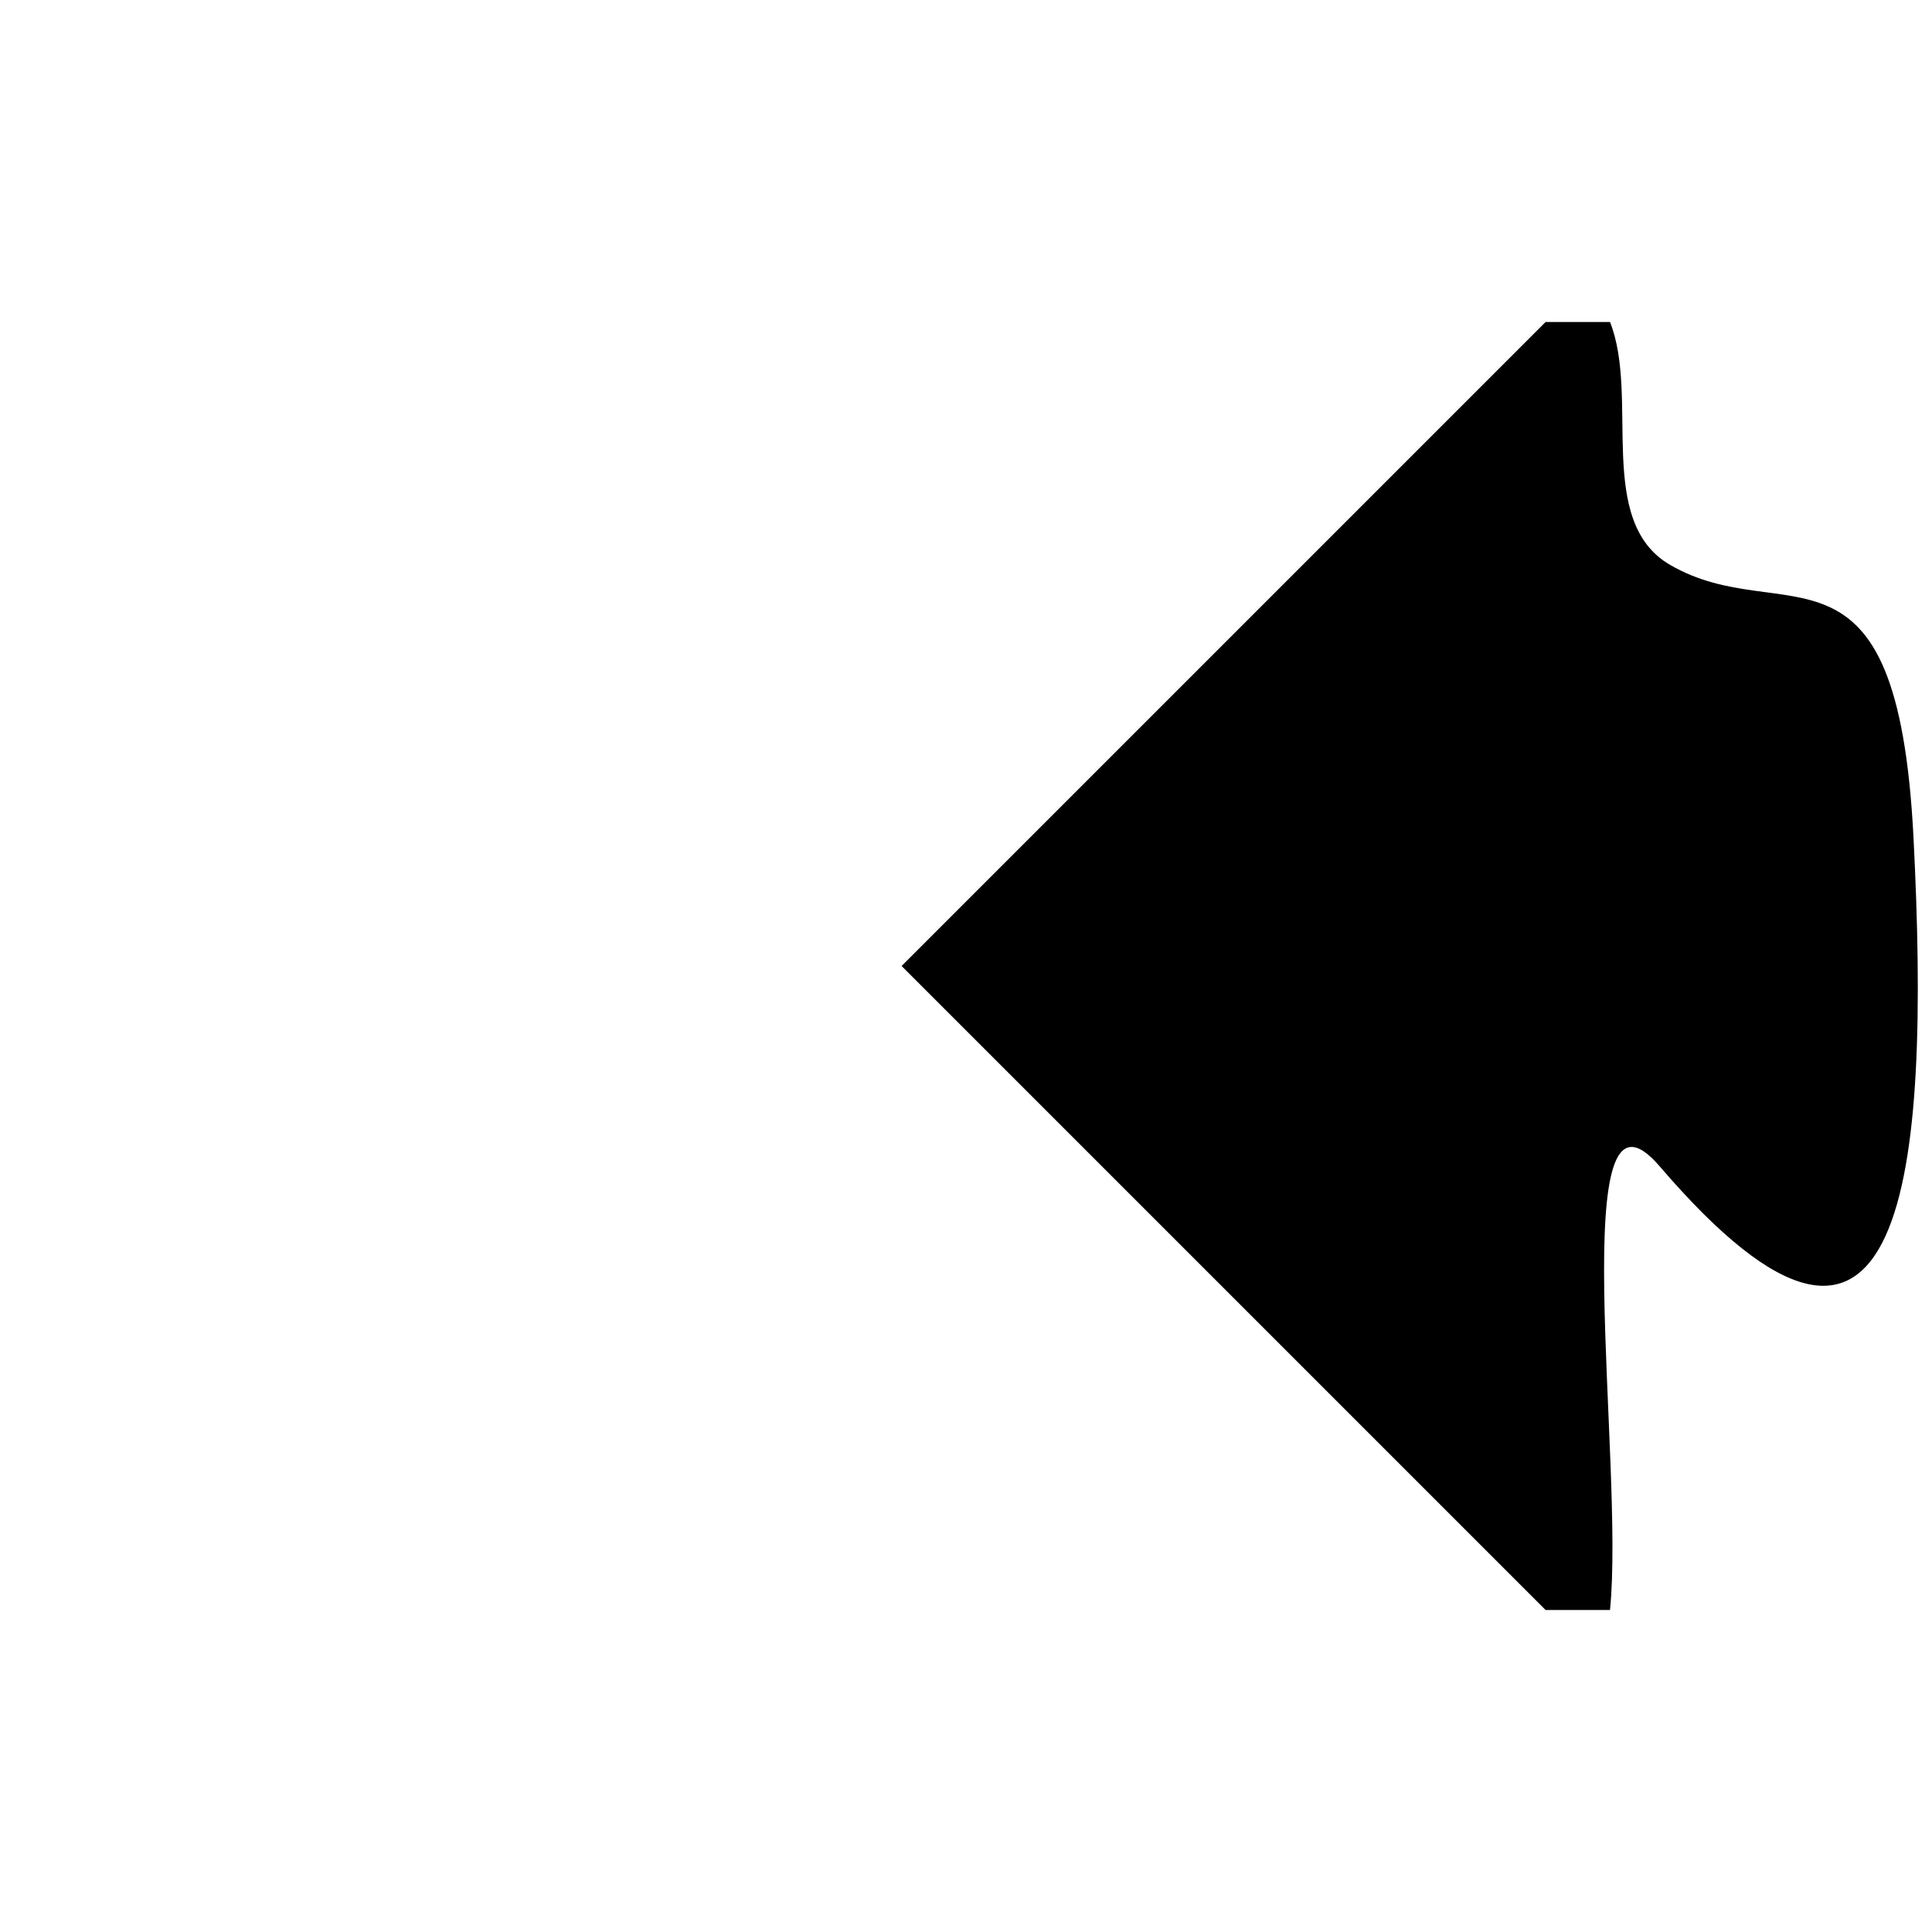
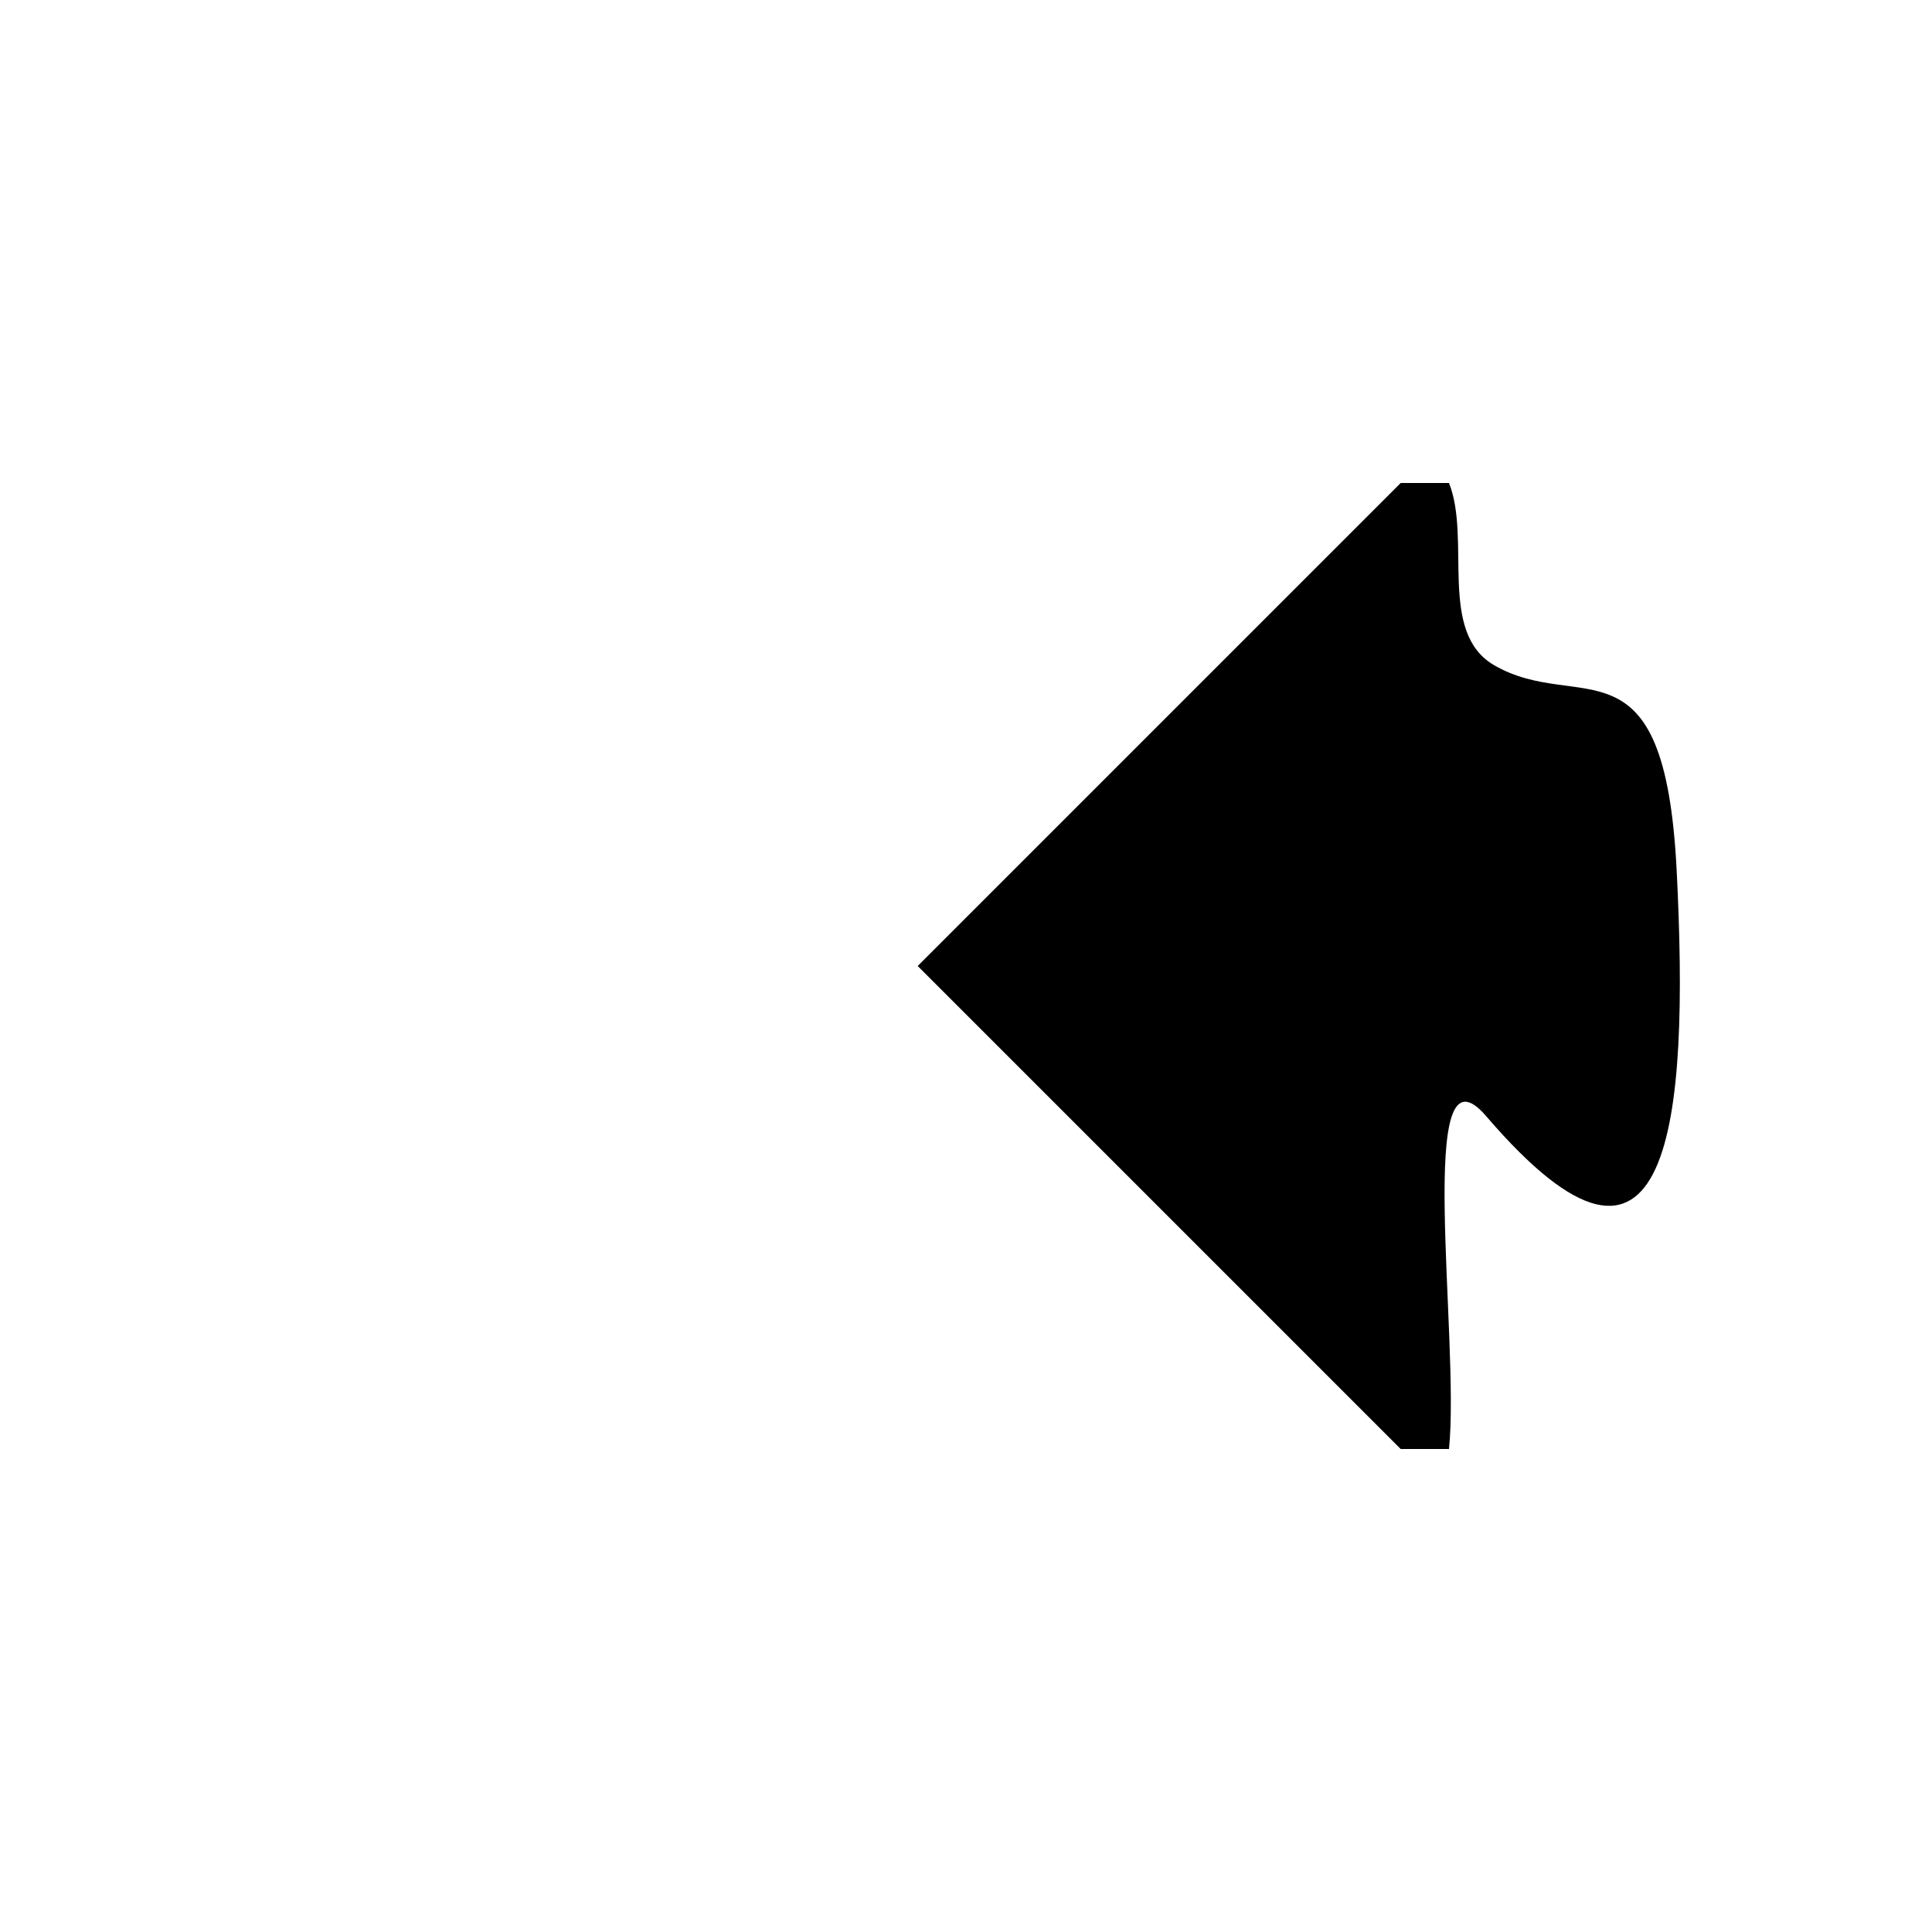
- <svg xmlns="http://www.w3.org/2000/svg" version="1.0" width="150" height="150" id="svg2">
+ <svg xmlns="http://www.w3.org/2000/svg" version="1.0" width="200" height="200" id="svg2">
  <defs id="defs4">
    </defs>
-   <path d="M 70,75 L 120,25 L 125,25 C 127.322,30.828 123.825,40.471 129.671,43.861 C 138.529,48.998 147.302,40.293 148.564,65.033 C 149.904,91.306 147.96,112.82 128.848,90.544 C 121.371,81.831 126.153,113.593 125,125 L 120,125 L 70,75 z " style="fill:#000000;fill-opacity:1;stroke:none;stroke-width:2;stroke-linecap:round;stroke-linejoin:round;stroke-miterlimit:4;stroke-opacity:1" id="path2462" />
+   <path d="M 95,100 L 145,50 L 150,50 C 152.323,55.828 148.825,65.471 154.671,68.861 C 163.53,73.998 172.302,65.293 173.564,90.033 C 174.904,116.306 172.96,137.82 153.848,115.544 C 146.372,106.831 151.153,138.593 150,150 L 145,150 L 95,100 z " style="fill:#000000;fill-opacity:1;stroke:none;stroke-width:2;stroke-linecap:round;stroke-linejoin:round;stroke-miterlimit:4;stroke-opacity:1" id="path2462" />
</svg>
